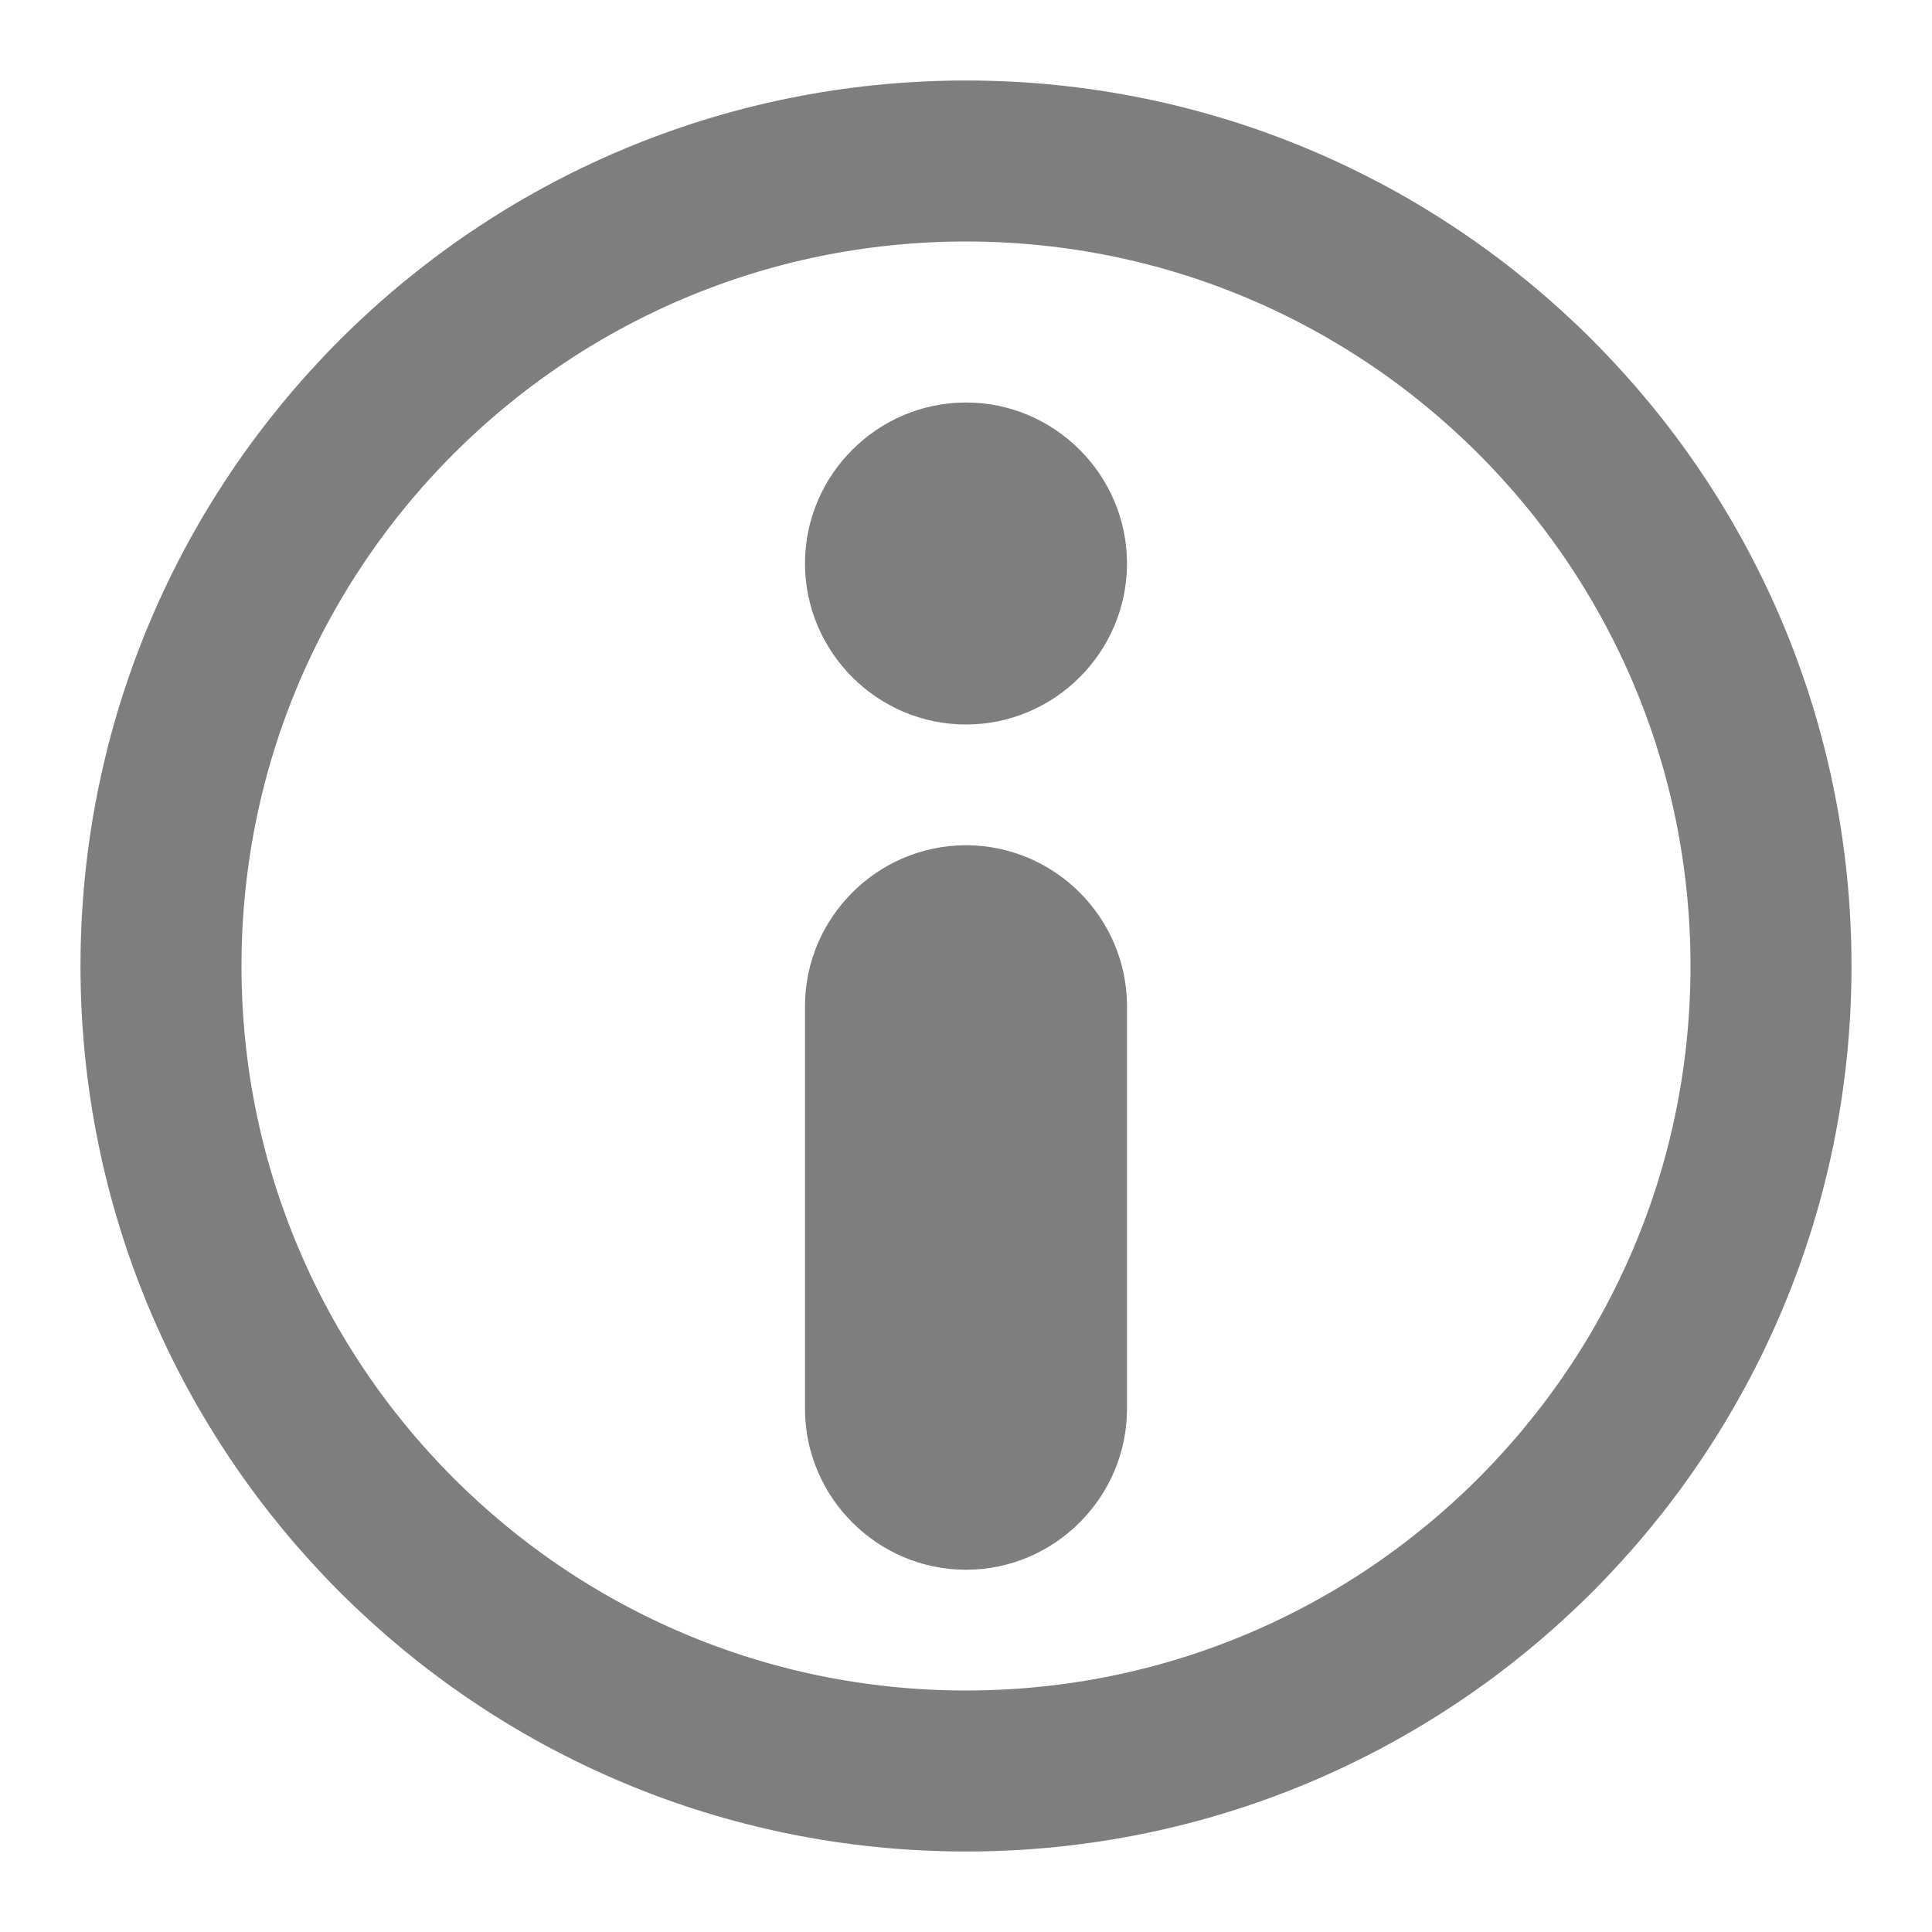
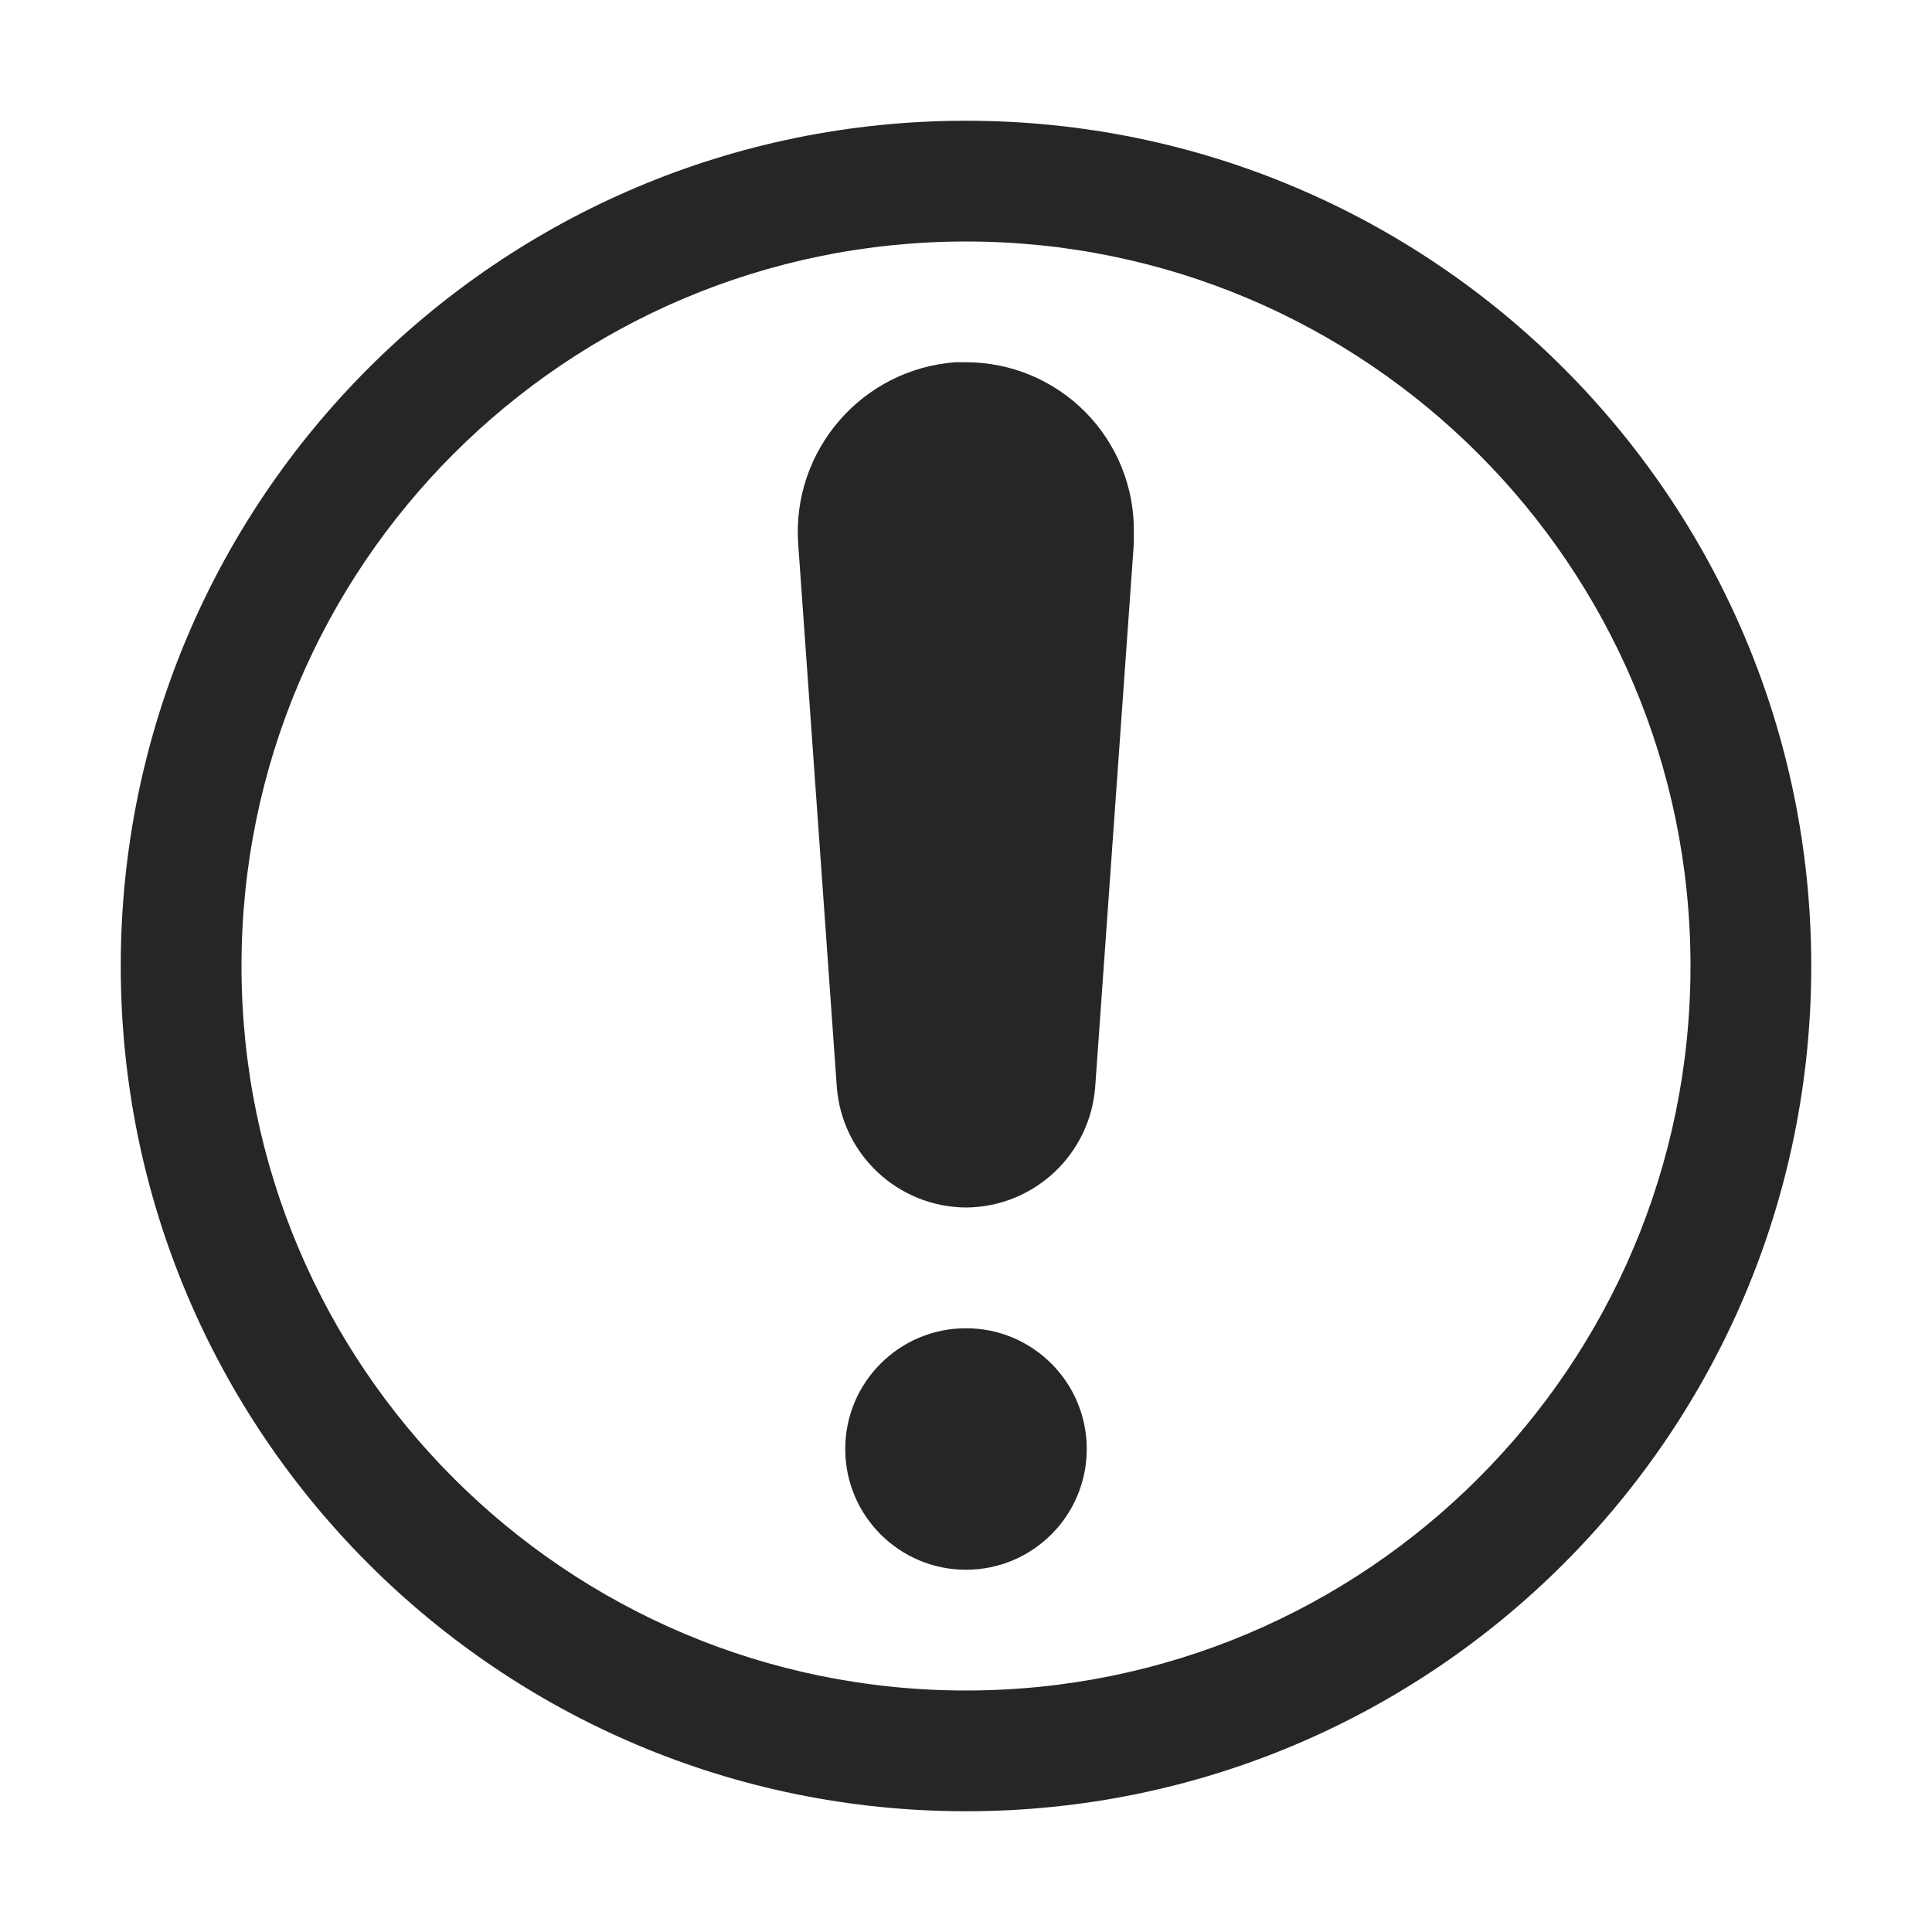
- <svg xmlns="http://www.w3.org/2000/svg" version="1.1" id="图层_1" x="0px" y="0px" viewBox="0 0 24 24" style="enable-background:new 0 0 24 24;" xml:space="preserve">
-   <style type="text/css">
- 	.st0{fill:none;stroke:#7E7E7E;stroke-width:2;stroke-miterlimit:10;}
- 	.st1{fill:#7E7E7E;}
- </style>
-   <circle class="st0" cx="12" cy="12" r="10" />
-   <path class="st1" d="M12,19.5L12,19.5c-1.1,0-2-0.9-2-2v-5c0-1.1,0.9-2,2-2l0,0c1.1,0,2,0.9,2,2v5C14,18.6,13.1,19.5,12,19.5z" />
-   <path class="st1" d="M12,9L12,9c-1.1,0-2-0.9-2-2l0,0c0-1.1,0.9-2,2-2l0,0c1.1,0,2,0.9,2,2l0,0C14,8.1,13.1,9,12,9z" />
+ <svg xmlns="http://www.w3.org/2000/svg" id="图层_1" data-name="图层 1" viewBox="0 0 16 16">
+   <defs>
+     <style>.cls-1{fill:#262626;}</style>
+   </defs>
+   <g id="emblem-important-symbolic">
+     <circle class="cls-1" cx="8" cy="12" r="1" />
+     <path class="cls-1" d="M8,2A6,6,0,1,1,2,8,6,6,0,0,1,8,2M8,1a7,7,0,1,0,7,7A7,7,0,0,0,8,1Z" />
+     <path class="cls-1" d="M8,10H8A1.08,1.08,0,0,1,6.93,9L6.61,4.5A1.41,1.41,0,0,1,7.91,3H8A1.39,1.39,0,0,1,9.39,4.41V4.5L9.07,9A1.08,1.08,0,0,1,8,10Z" />
+   </g>
</svg>
